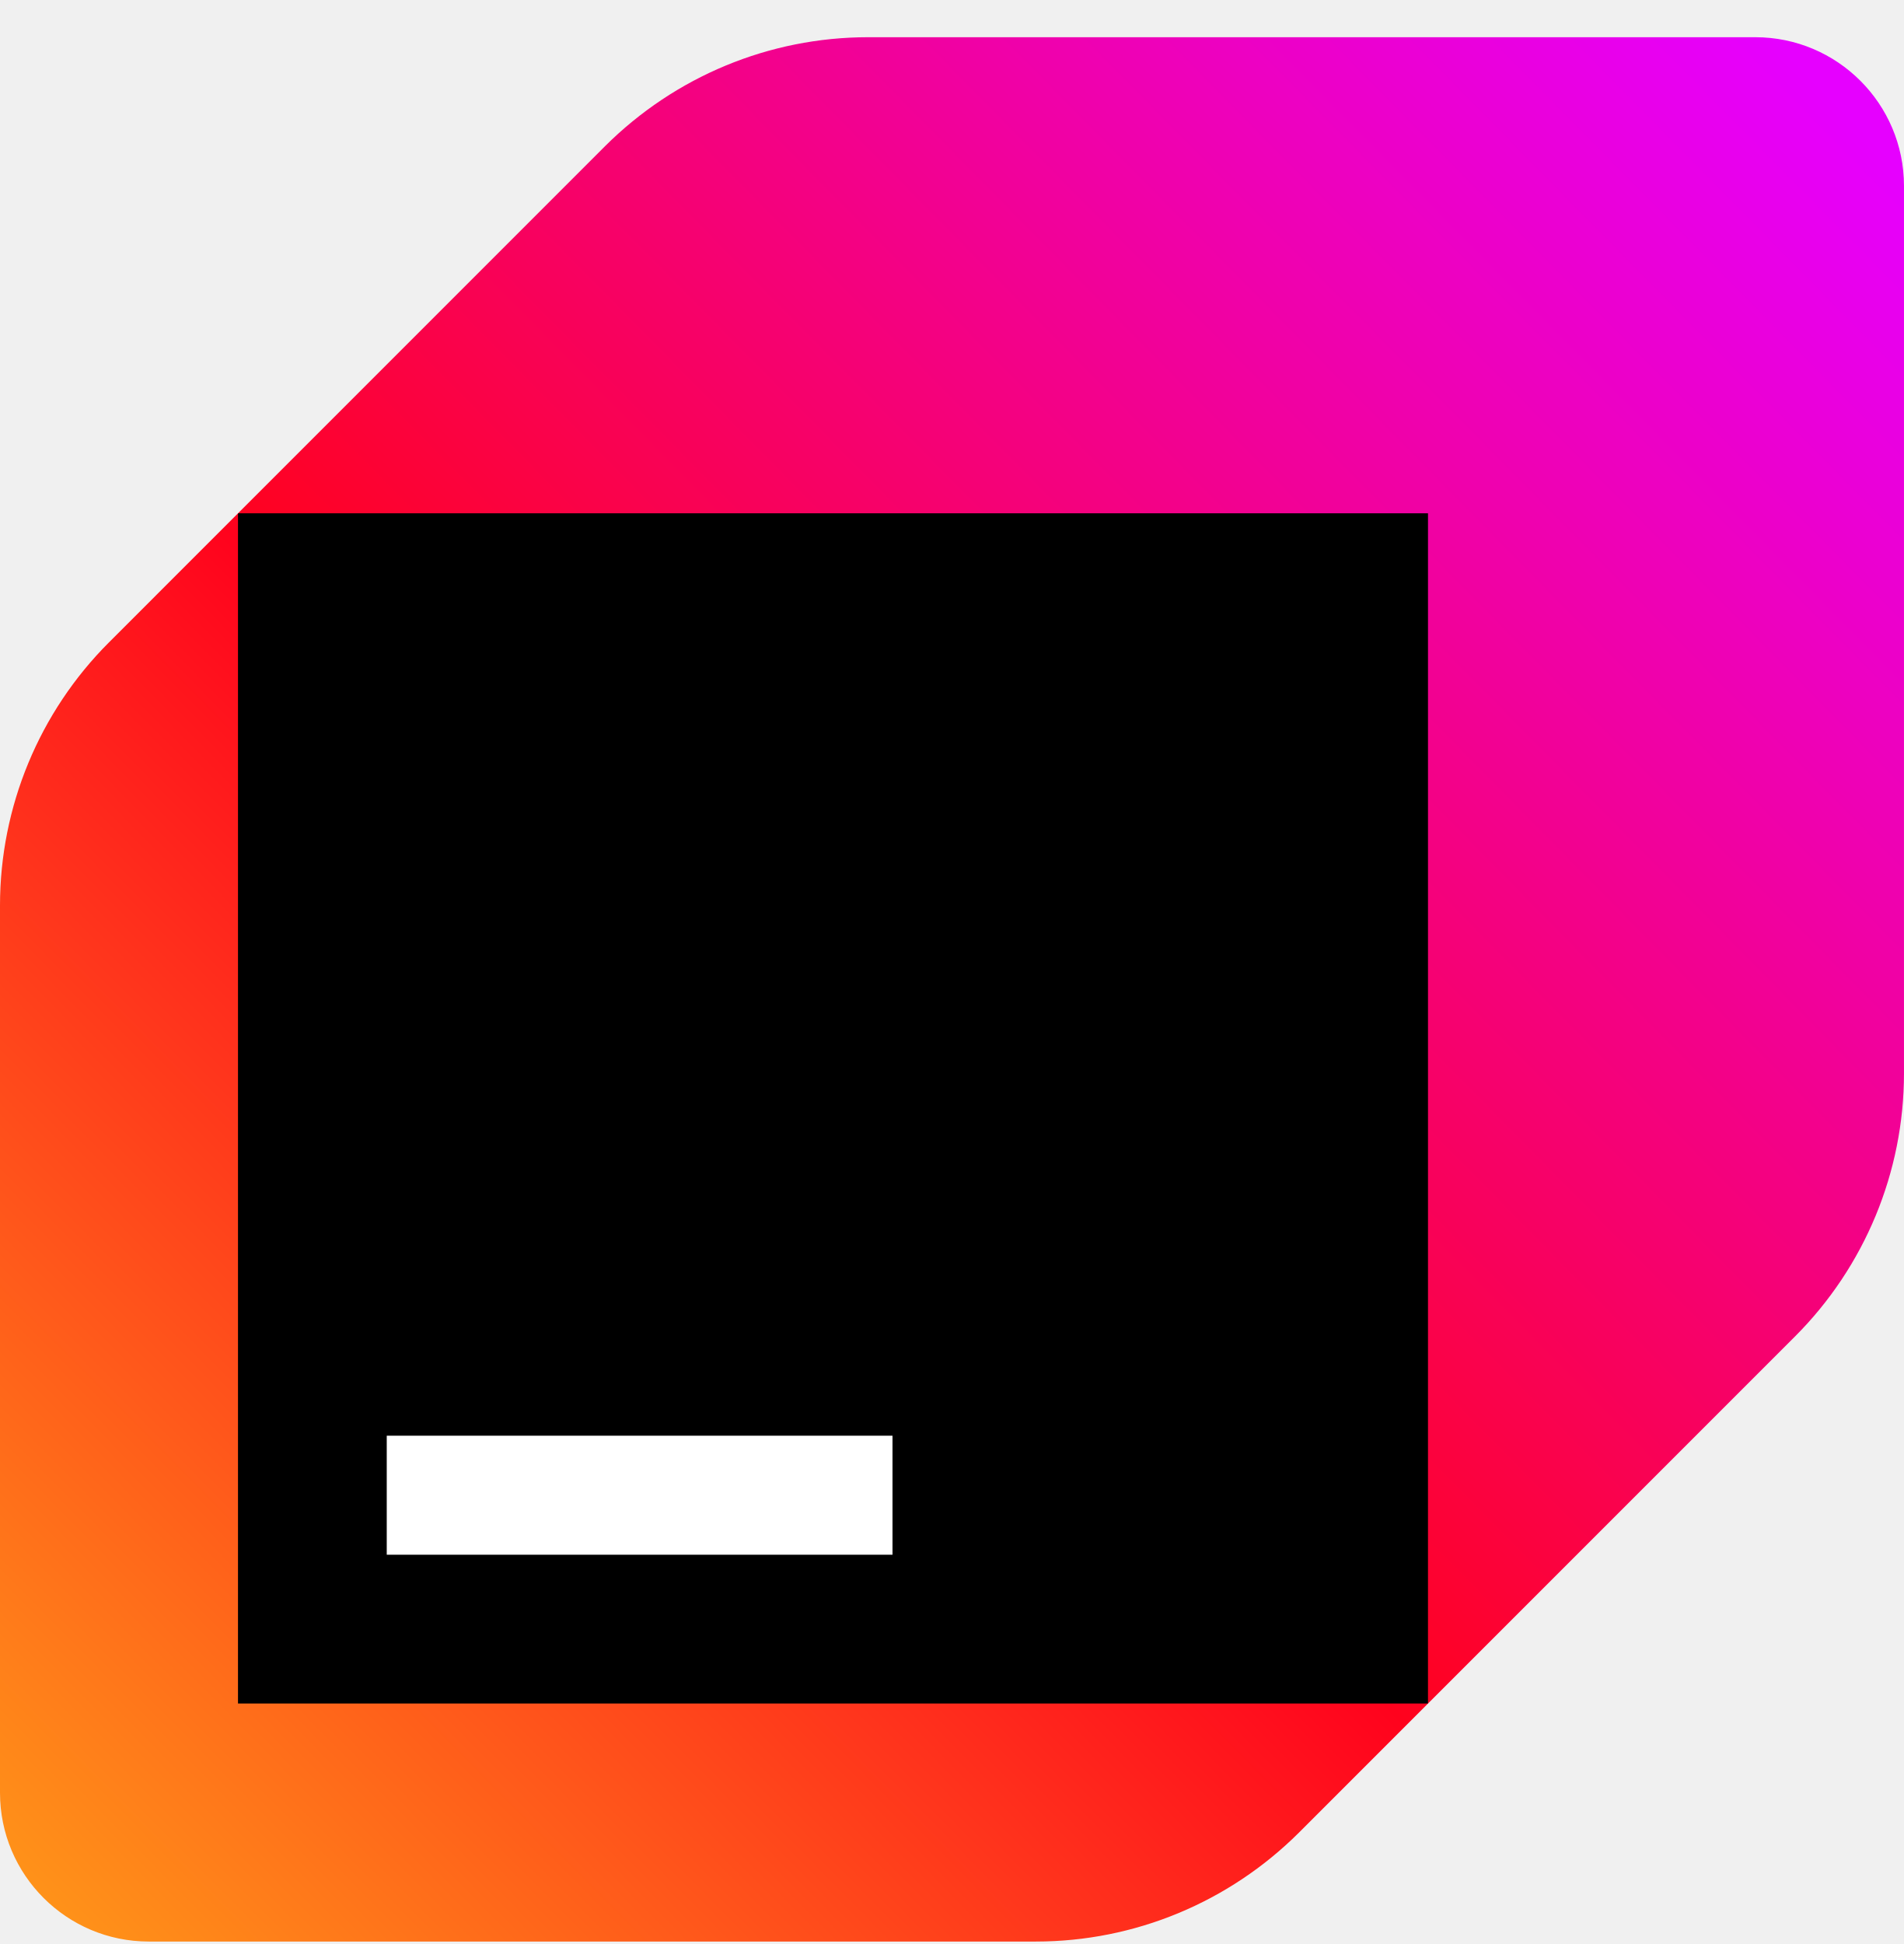
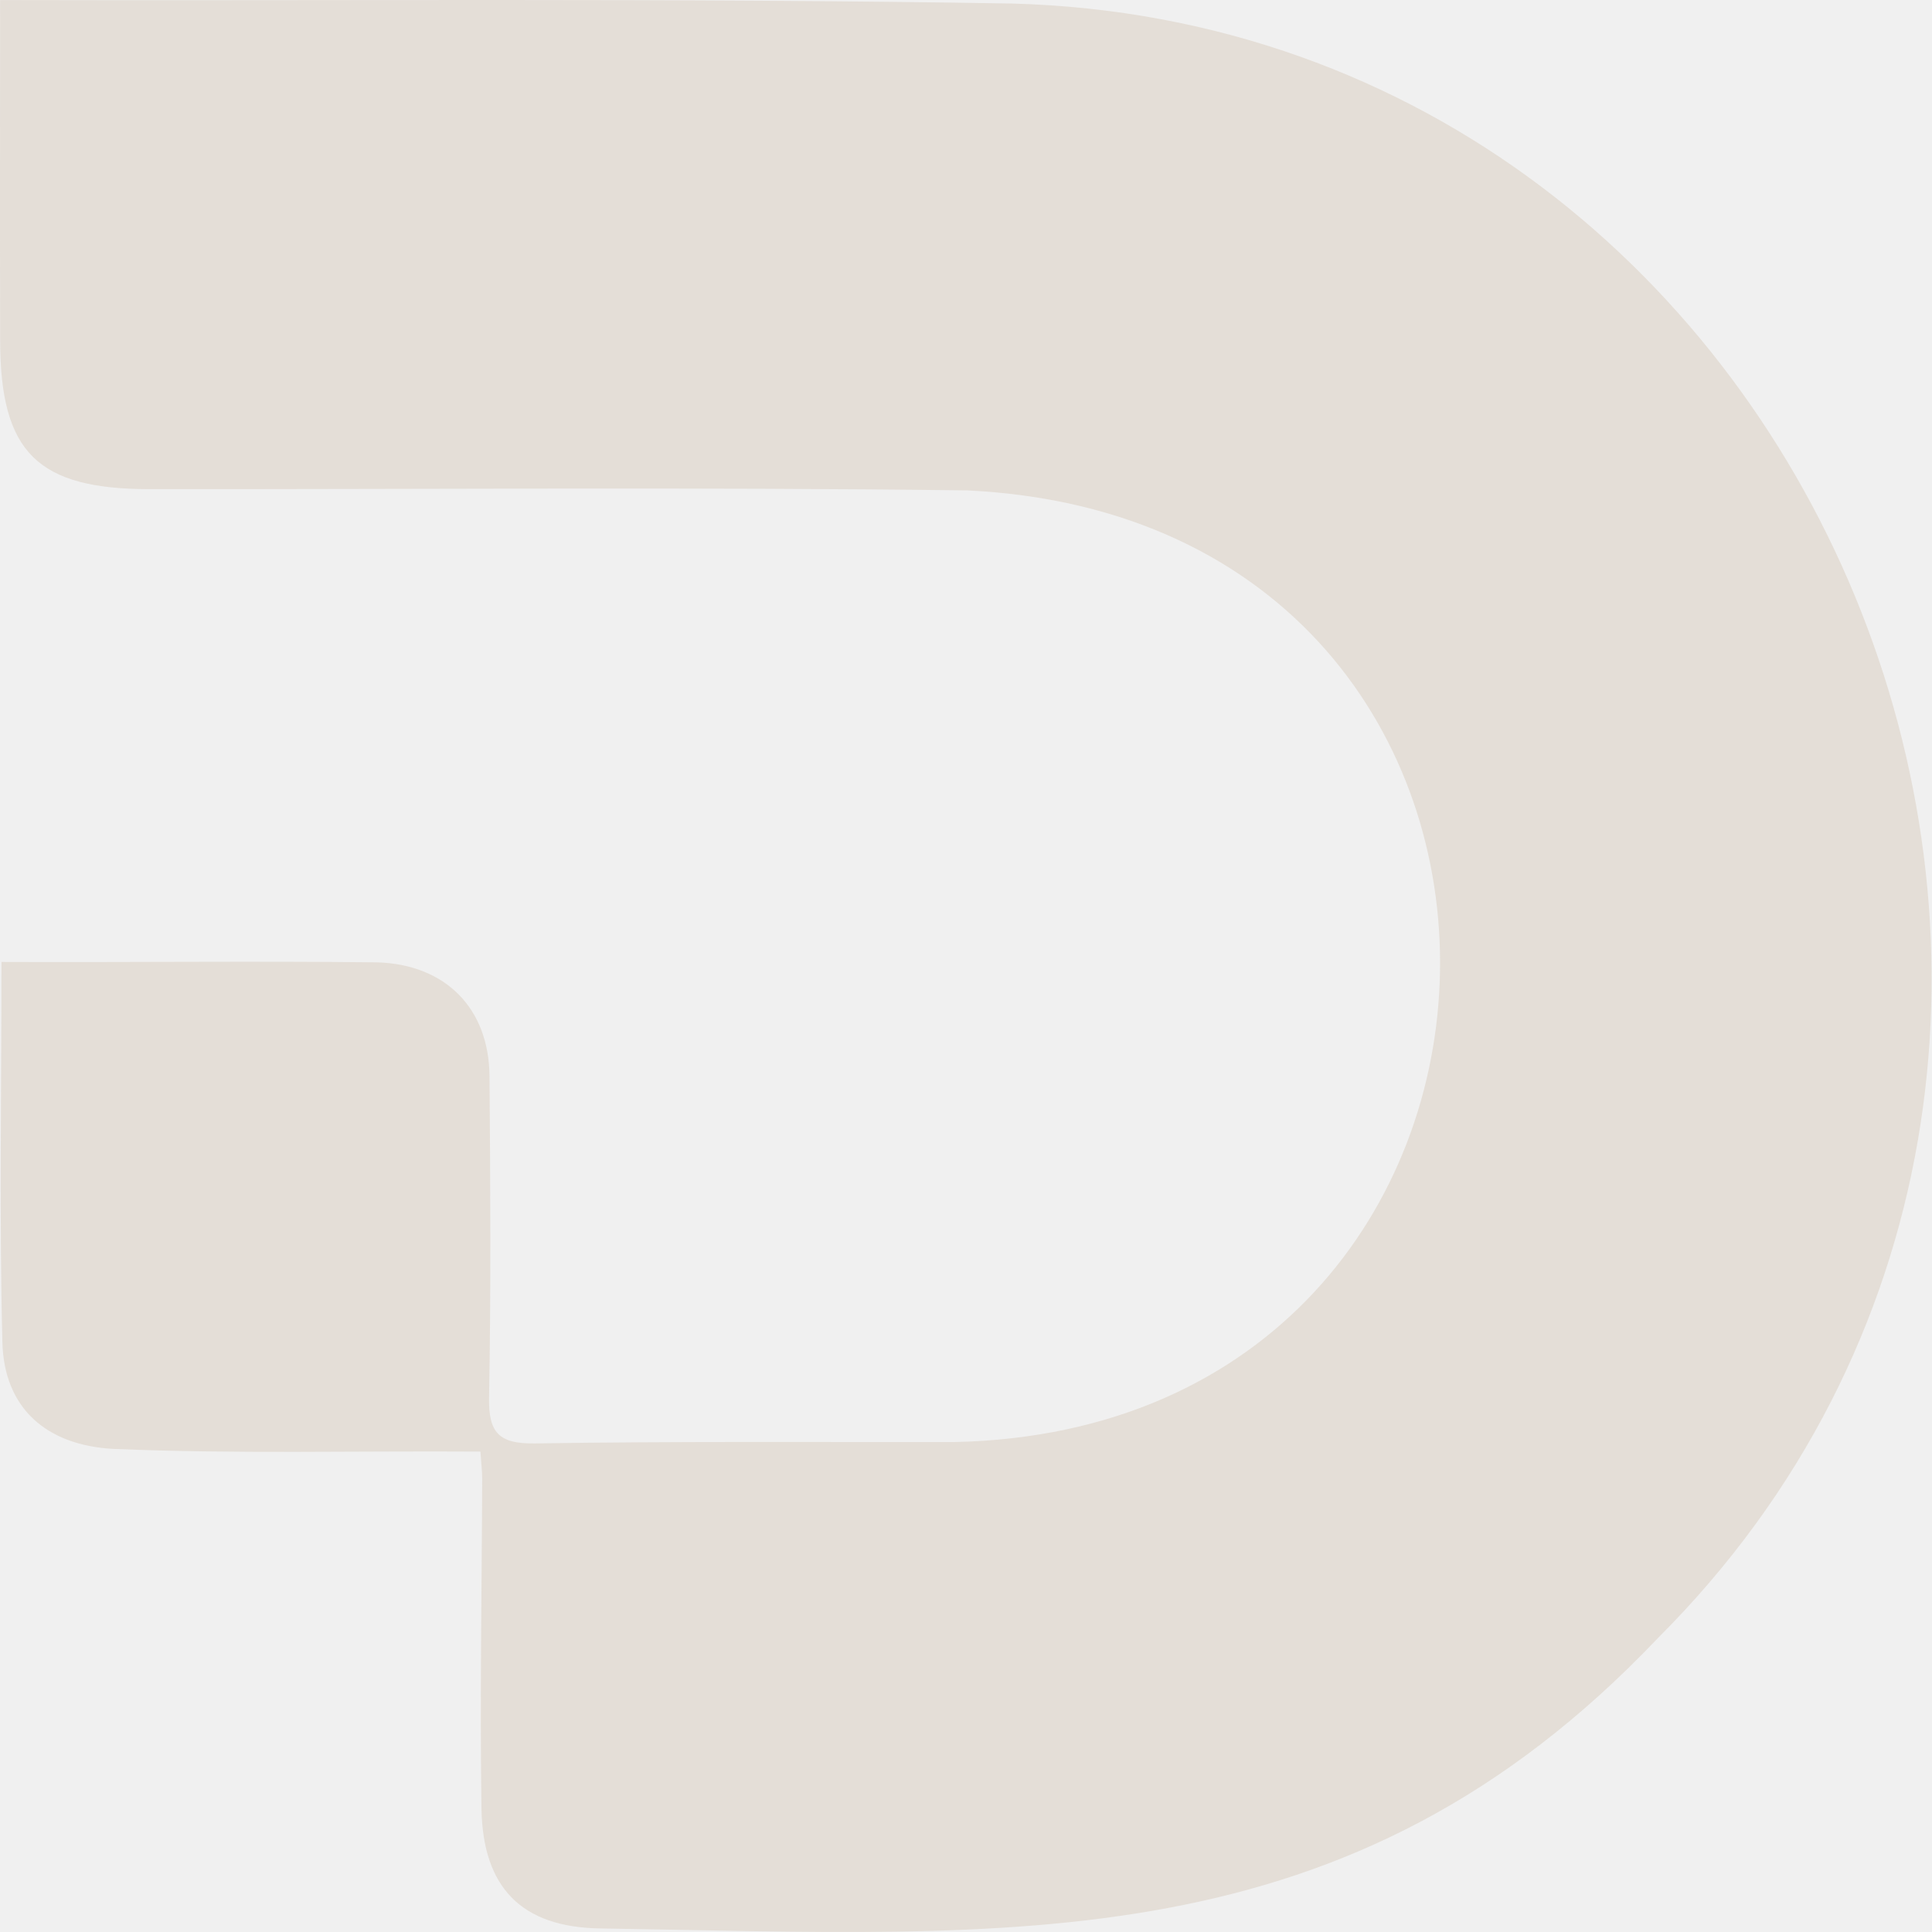
- <svg xmlns="http://www.w3.org/2000/svg" width="48" height="49" viewBox="0 0 48 49" fill="none">
-   <g clip-path="url(#clip0_2447_4927)">
-     <path d="M15.255 3.683L2.745 16.194C0.99 17.948 0 20.334 0 22.823V45.188C0 47.258 1.68 48.938 3.75 48.938H26.115C28.605 48.938 30.983 47.949 32.745 46.194L45.255 33.684C47.01 31.928 48 29.544 48 27.053V4.688C48 2.618 46.32 0.938 44.25 0.938H21.885C19.395 0.938 17.017 1.928 15.255 3.683Z" fill="url(#paint0_linear_2447_4927)" />
-     <path d="M36 12.938H6V42.938H36V12.938Z" fill="black" />
-     <path d="M22.5 36.188H9.75V39.188H22.5V36.188Z" fill="white" />
+ <svg xmlns="http://www.w3.org/2000/svg" fill="#e4ded7" id="Capa_2" width="658.389" height="658.526" viewBox="0 0 658.389 658.526">
+   <defs>
+     <style>.cls-1{stroke-width:0px;}</style>
+   </defs>
+   <g id="Capa_1-2">
+     <path class="cls-1" d="m163.756,494.781c-43.129-.283-83.165.845-125.235-.924-22.663-1.263-37.131-13.832-37.705-36.291-1.091-42.692-.316-85.432-.316-129.684,44.012.178,84.973-.343,128.031.135,23.289.699,38.144,15.621,38.32,38.825.278,36.491.516,72.994-.15,109.475-.22,12.06,3.348,15.866,15.648,15.675,47.673-.736,95.363-.411,143.047-.465,215.88-4.723,223.811-313.728,4.336-324.375-92.921-1.172-185.869-.343-278.805-.423C12.802,166.697.151,154.209.051,116.338-.049,78.46.029,40.581.029.016c115.268.308,229.822-.743,344.976,1.187,280.137,7.736,418.182,359.256,220.109,557.126-105.674,111.231-219.484,101.144-360.525,98.983-26.843-.383-40.067-13.941-40.476-40.952-.567-37.444.124-74.907.24-112.362.007-2.373-.297-4.746-.597-9.217Z" />
  </g>
-   <defs>
-     <linearGradient id="paint0_linear_2447_4927" x1="0.637" y1="47.978" x2="46.965" y2="2.296" gradientUnits="userSpaceOnUse">
-       <stop stop-color="#FF9419" />
-       <stop offset="0.43" stop-color="#FF021D" />
-       <stop offset="0.99" stop-color="#E600FF" />
-     </linearGradient>
-     <clipPath id="clip0_2447_4927">
-       <rect width="48" height="48" fill="white" transform="translate(0 0.938477)" />
-     </clipPath>
-   </defs>
</svg>
